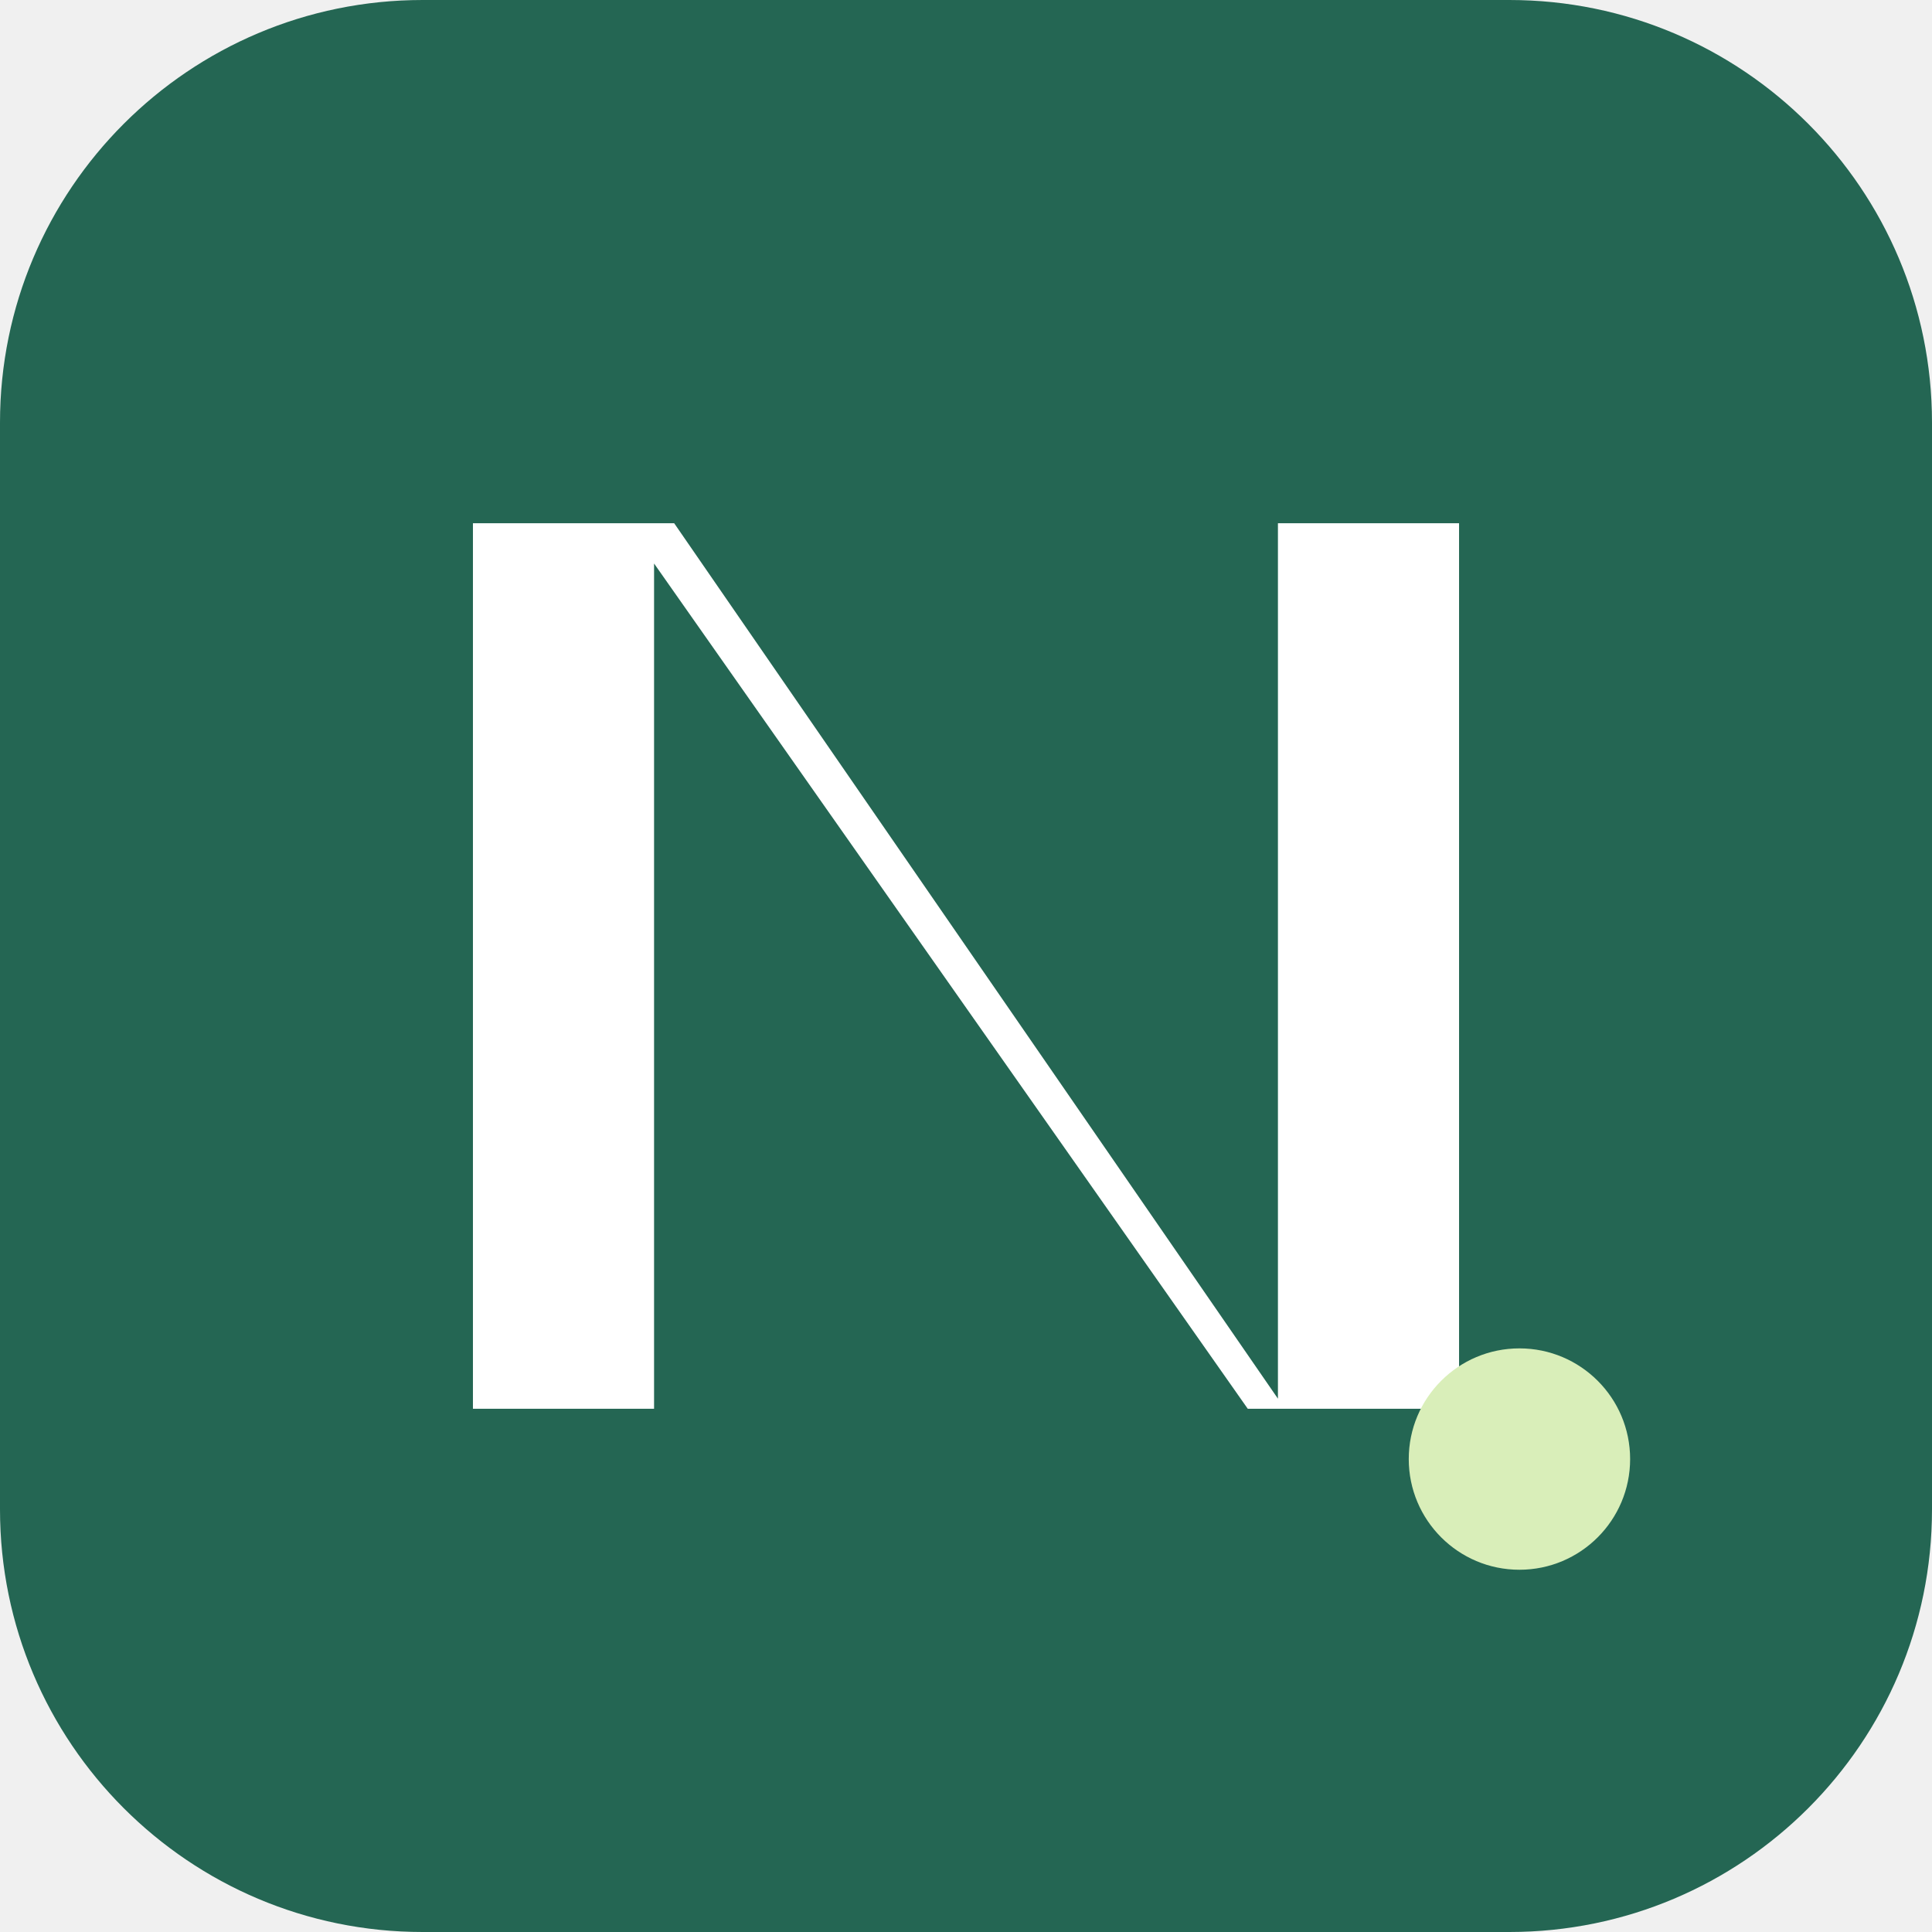
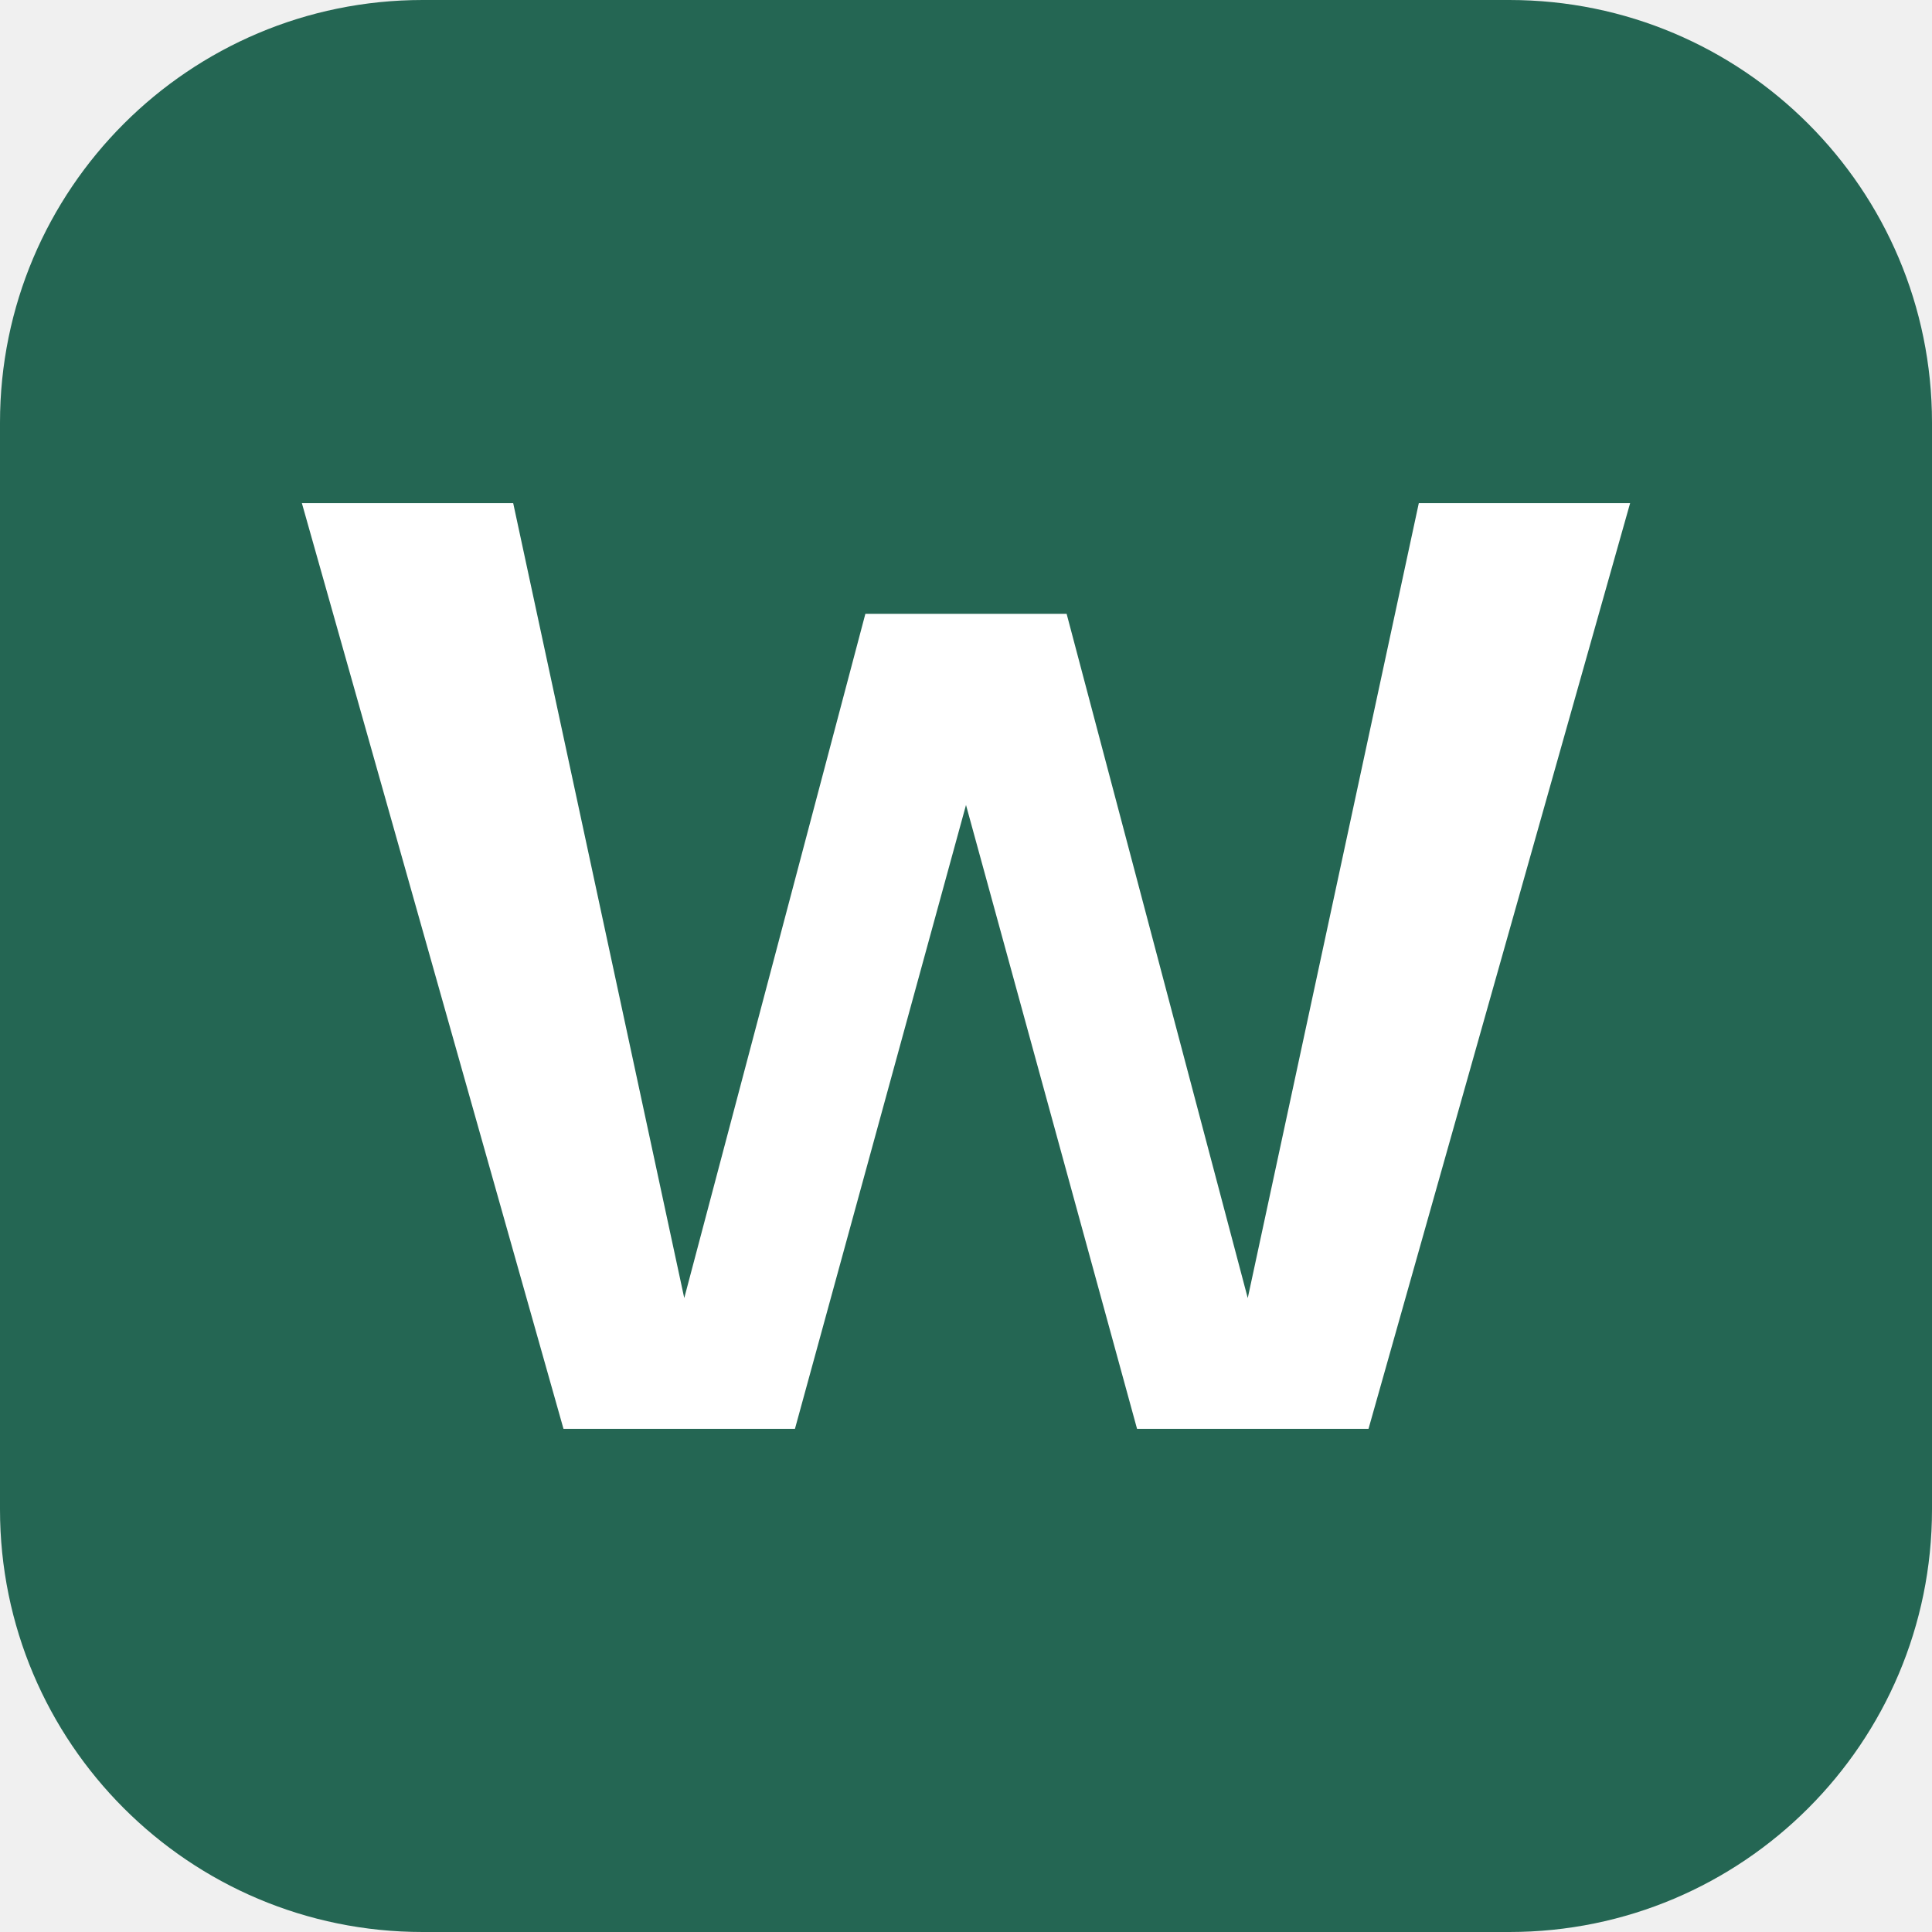
<svg xmlns="http://www.w3.org/2000/svg" viewBox="0 0 192 192">
  <rect width="192" height="192" rx="42" fill="#246653" />
-   <path d="M47 140V52h20l60 87V52h18v88h-21L65 56v84z" fill="#fff" />
-   <circle cx="151" cy="145" r="11" fill="#d9eeb9" />
+   <path d="M30 50h21l17 79 18-68h20l18 68 17-79h21l-26 92h-23L96 80l-17 62H56z" fill="#fff" />
</svg>
